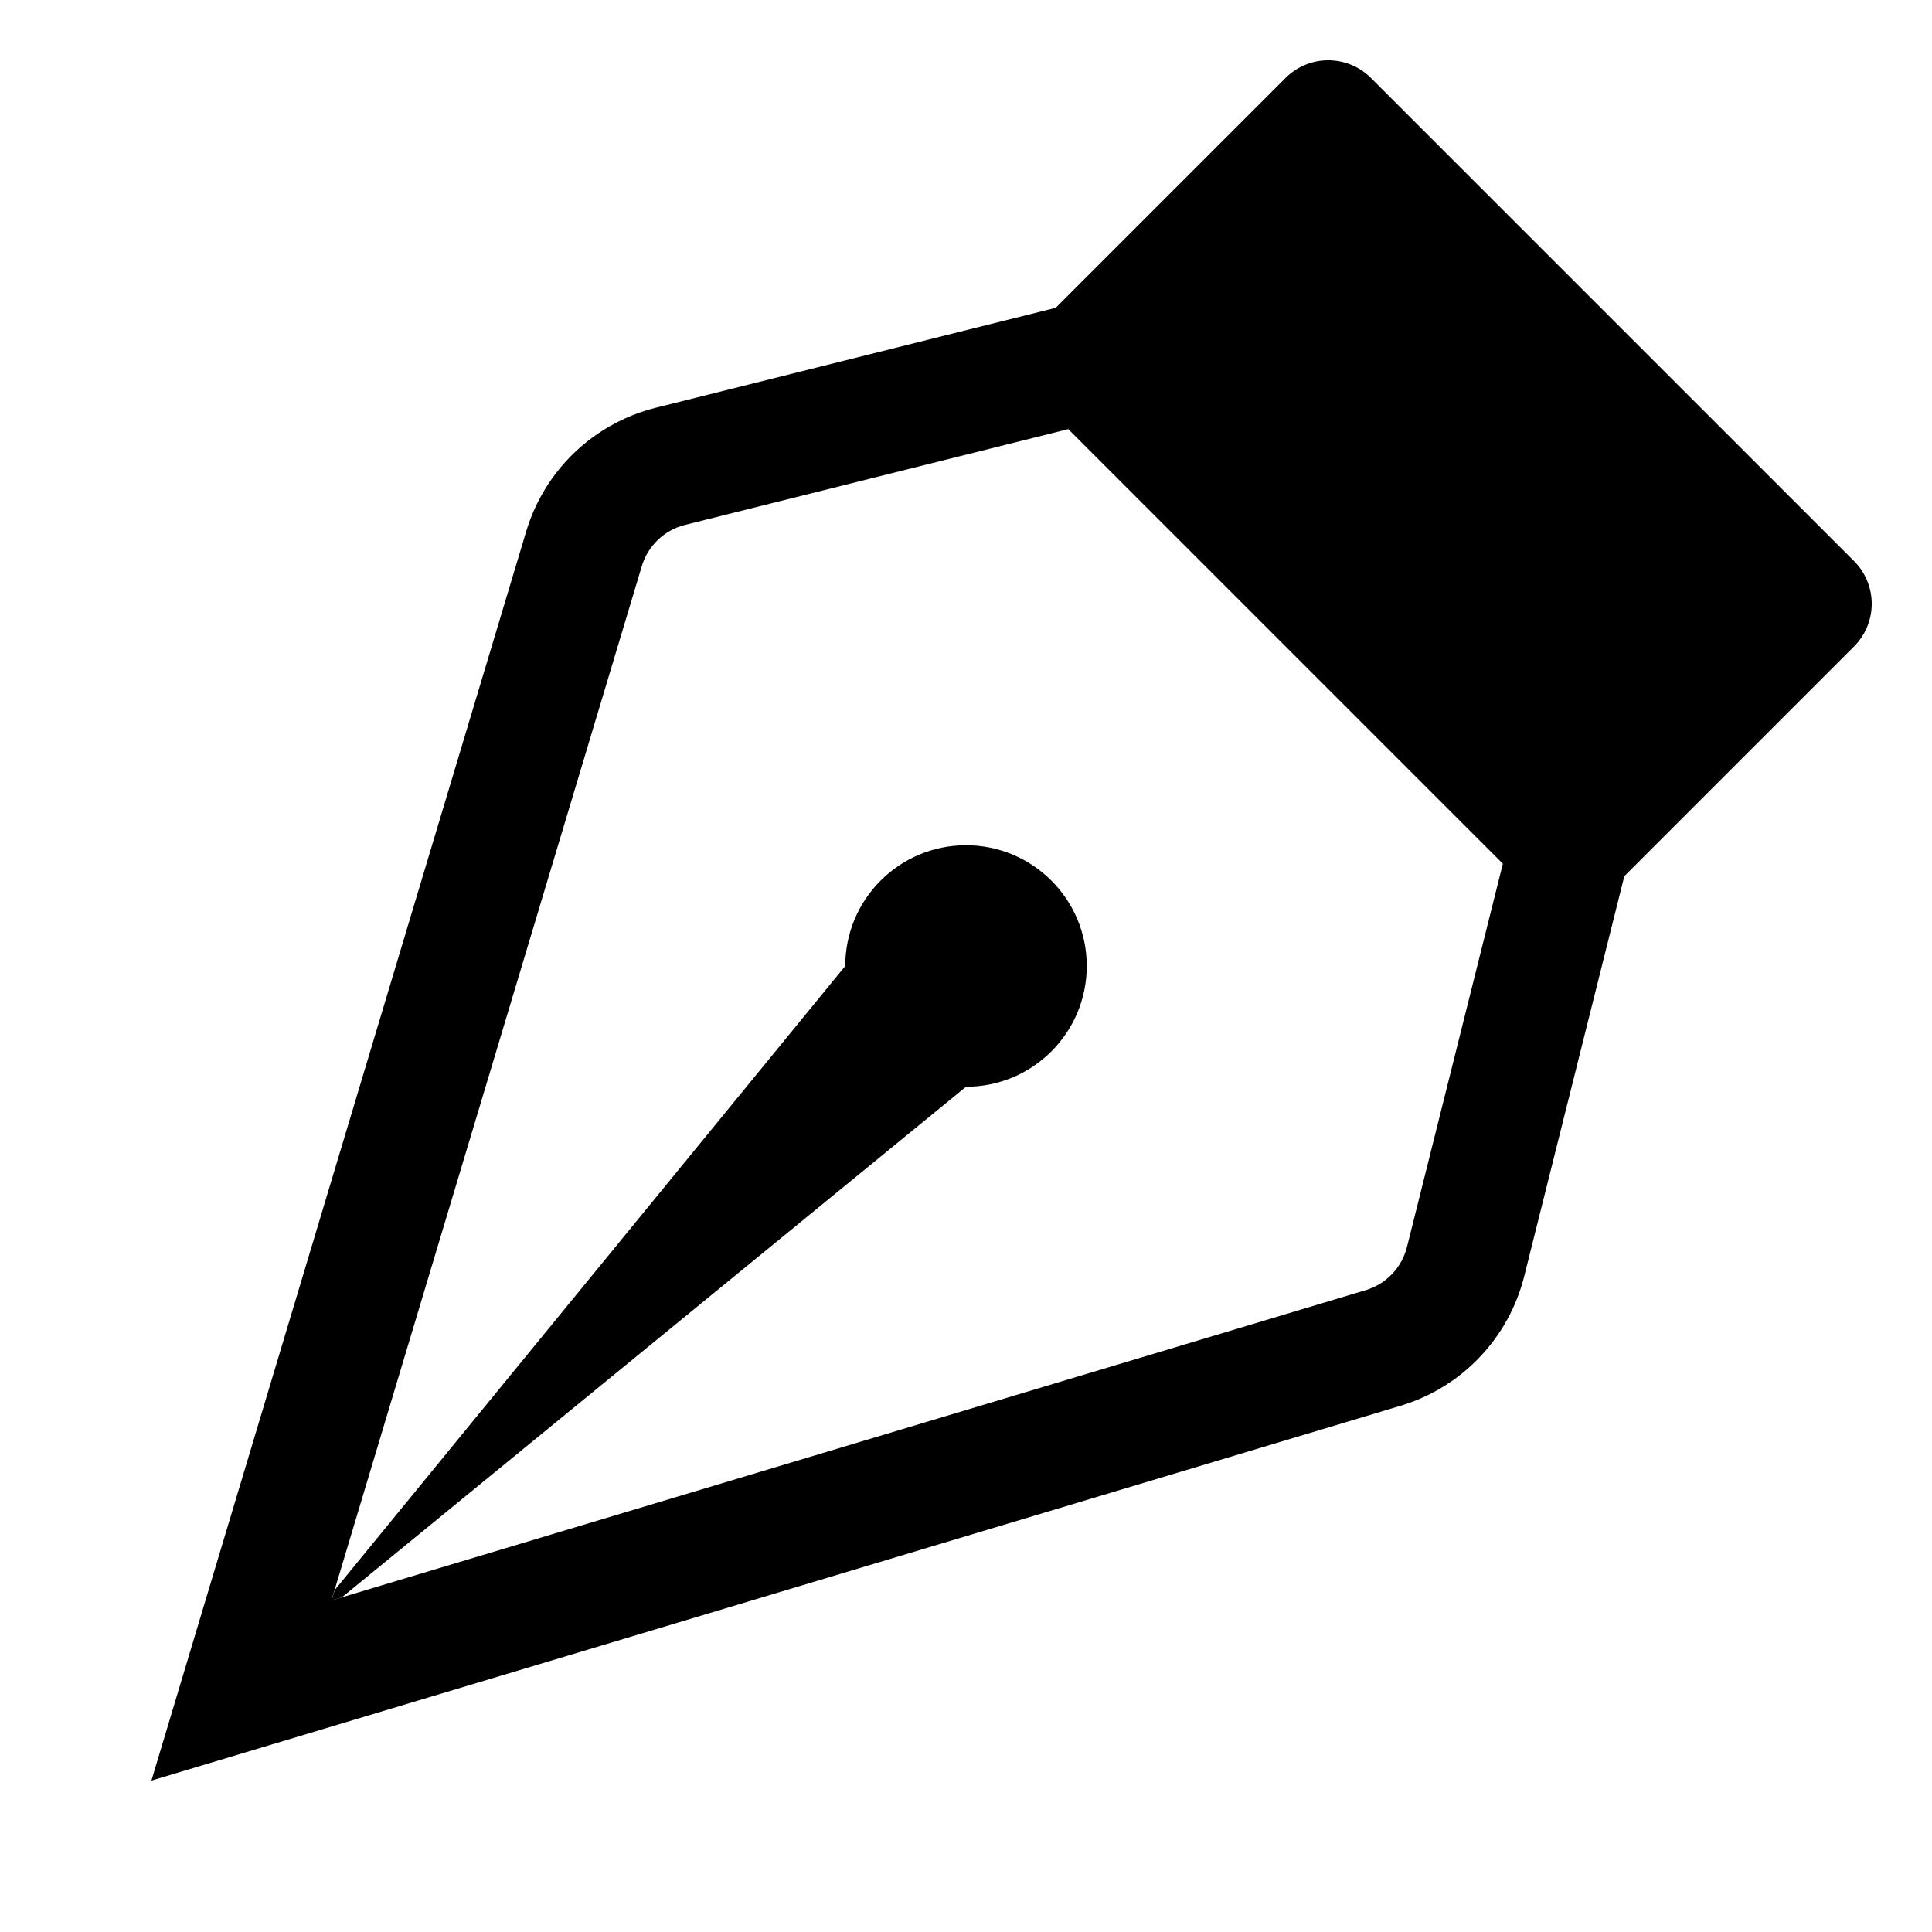
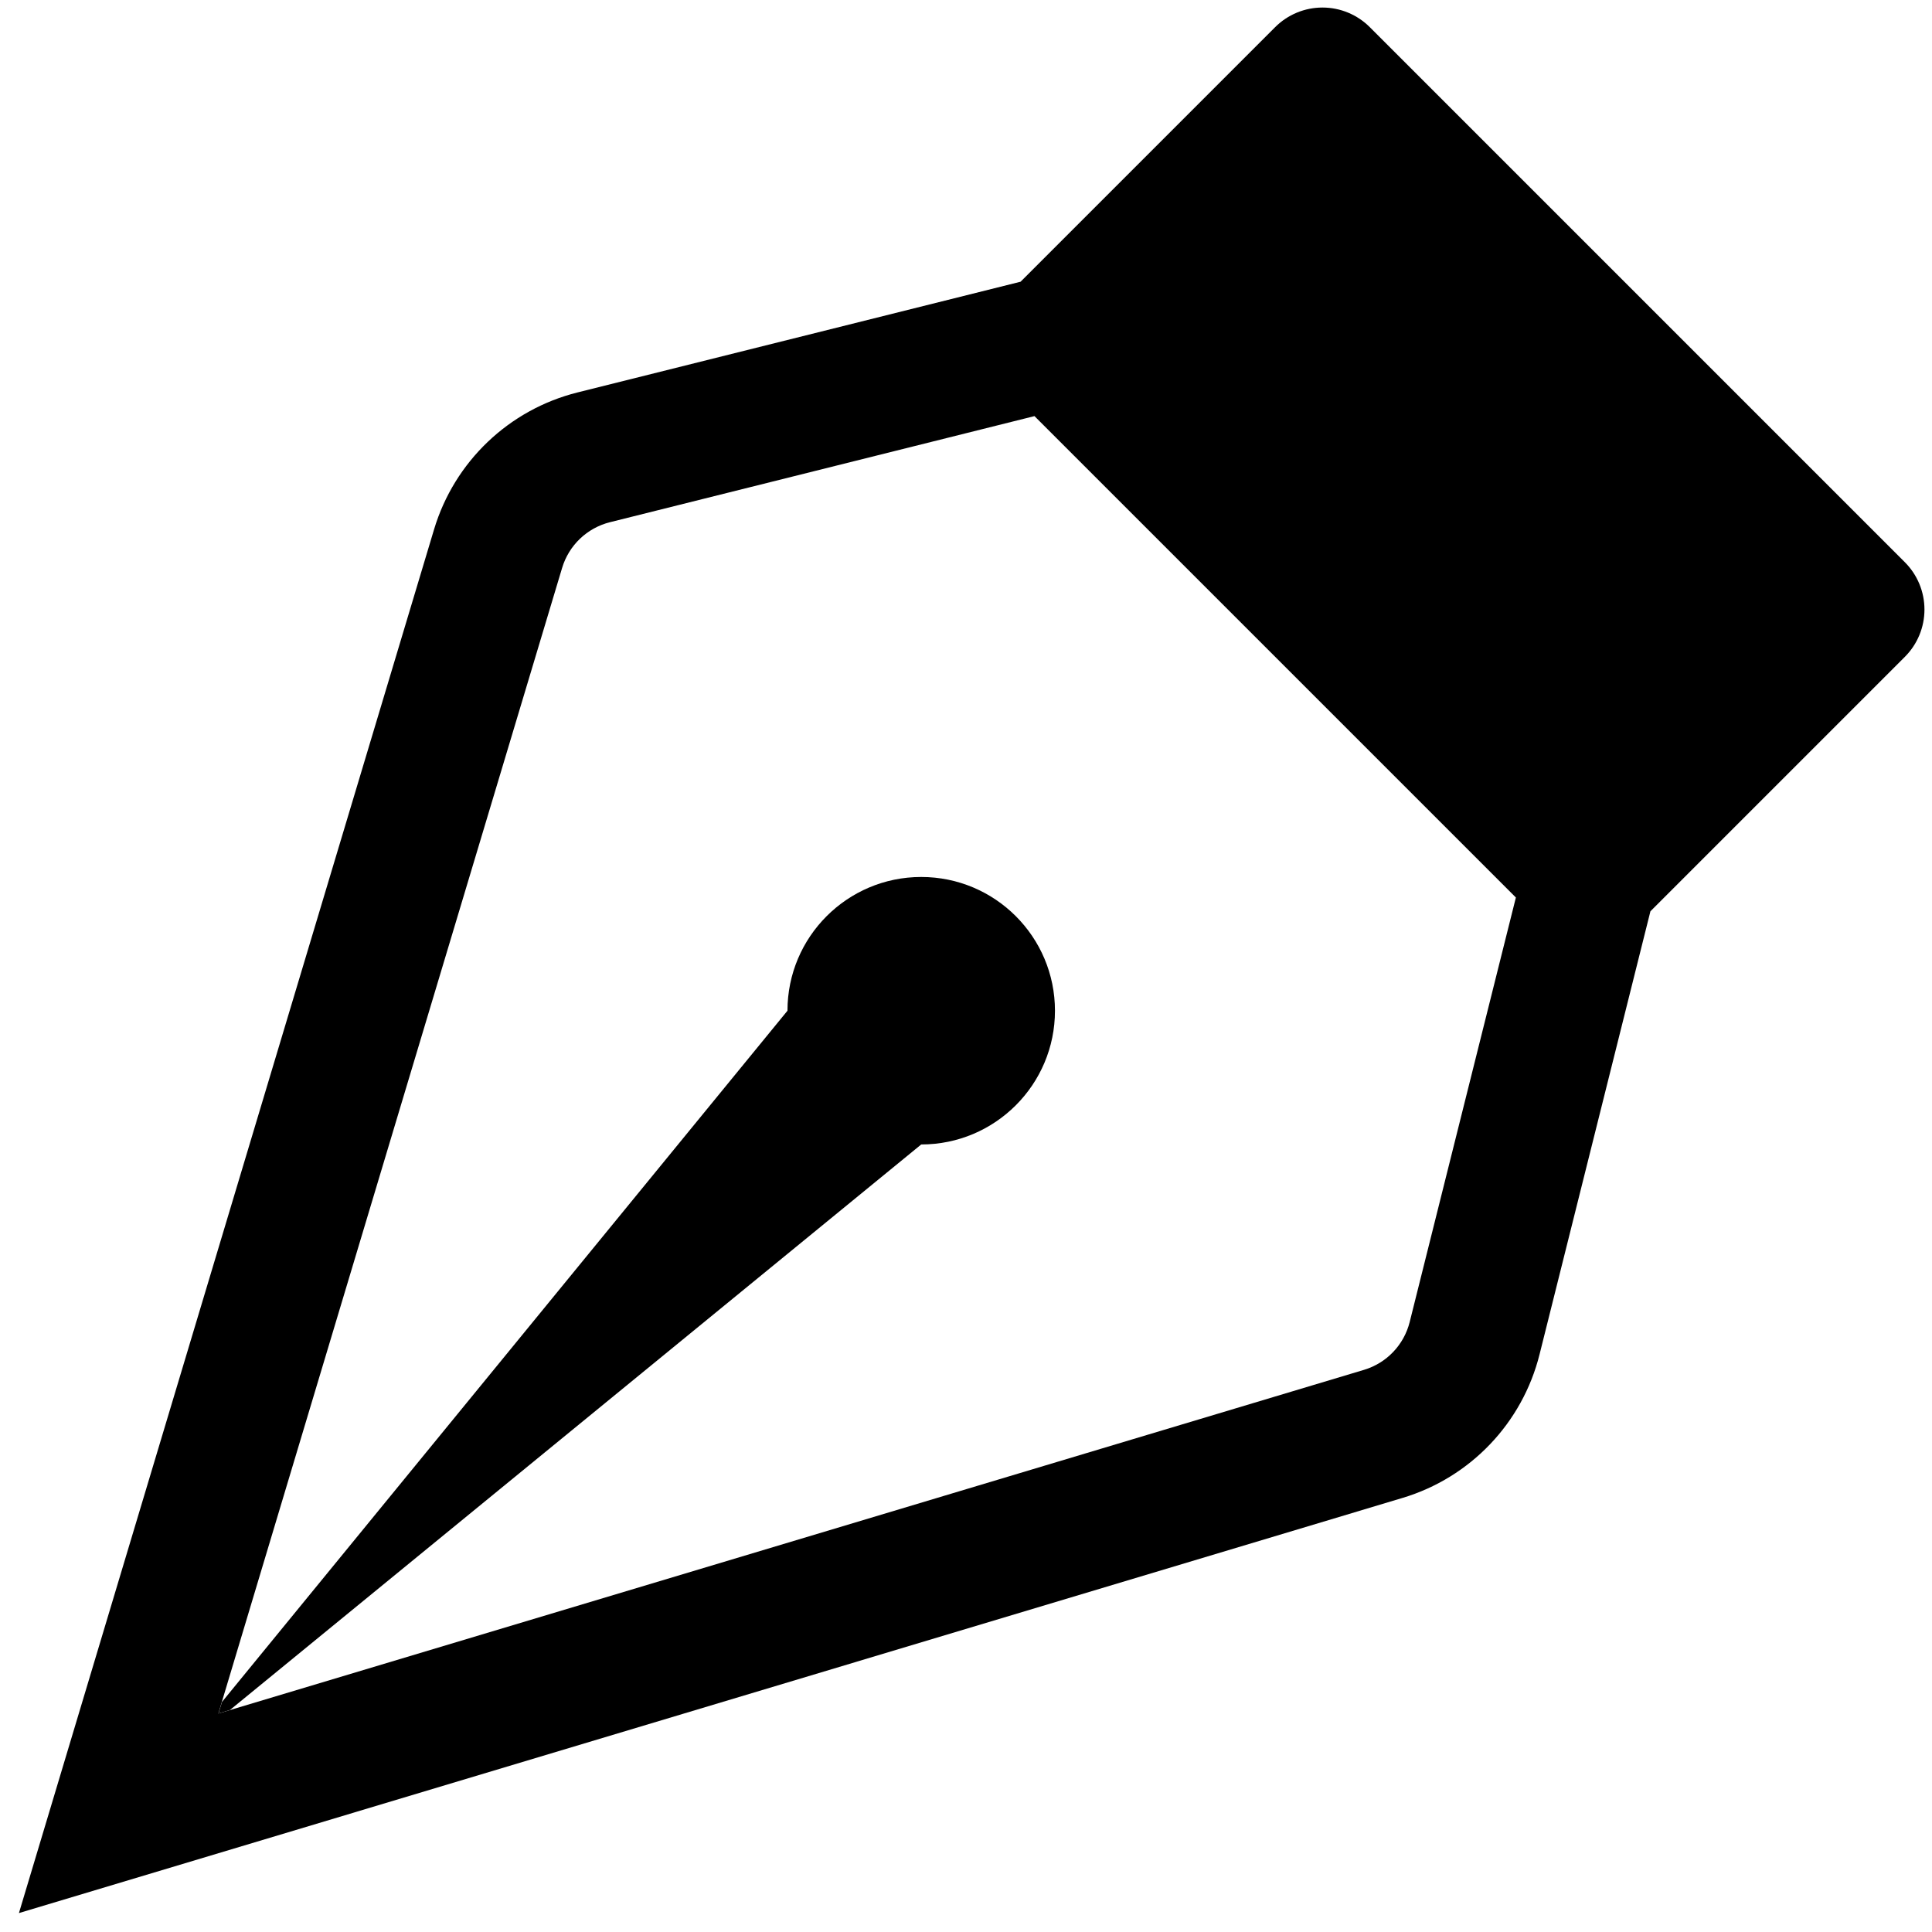
- <svg xmlns="http://www.w3.org/2000/svg" width="16" height="16" fill="currentColor" class="bi bi-vector-pen" viewBox="0 0 16 16">
-   <path fill-rule="evenodd" d="M10.646.646a.5.5 0 0 1 .708 0l4 4a.5.5 0 0 1 0 .708l-1.902 1.902-.829 3.313a1.5 1.5 0 0 1-1.024 1.073L1.254 14.746 4.358 4.4A1.5 1.5 0 0 1 5.43 3.377l3.313-.828L10.646.646zm-1.8 2.908-3.173.793a.5.5 0 0 0-.358.342l-2.57 8.565 8.567-2.57a.5.5 0 0 0 .34-.357l.794-3.174-3.6-3.6z" />
-   <path fill-rule="evenodd" d="M2.832 13.228 8 9a1 1 0 1 0-1-1l-4.228 5.168-.026.086.086-.026z" />
+ <svg xmlns="http://www.w3.org/2000/svg" class="bi bi-vector-pen" width="128" height="128" fill="currentColor" version="1.1" viewBox="0 0 128 128">
+   <path d="m84.48 1.801a4.431 4.431 0 0 1 6.274 0l35.445 35.445a4.431 4.431 0 0 1 0 6.274l-16.854 16.854-7.346 29.358a13.292 13.292 0 0 1-9.074 9.508l-91.671 27.506 27.506-91.68a13.292 13.292 0 0 1 9.499-9.065l29.358-7.337zm-15.95 25.769-28.117 7.027a4.431 4.431 0 0 0-3.172 3.031l-22.774 75.898 75.915-22.774a4.431 4.431 0 0 0 3.013-3.163l7.036-28.126-31.901-31.901z" fill-rule="evenodd" stroke-width="8.861" />
+   <path d="m15.237 113.29 45.796-37.466a8.861 8.861 0 1 0-8.861-8.861l-37.466 45.796-0.23 0.762z" fill-rule="evenodd" stroke-width="8.861" />
</svg>
